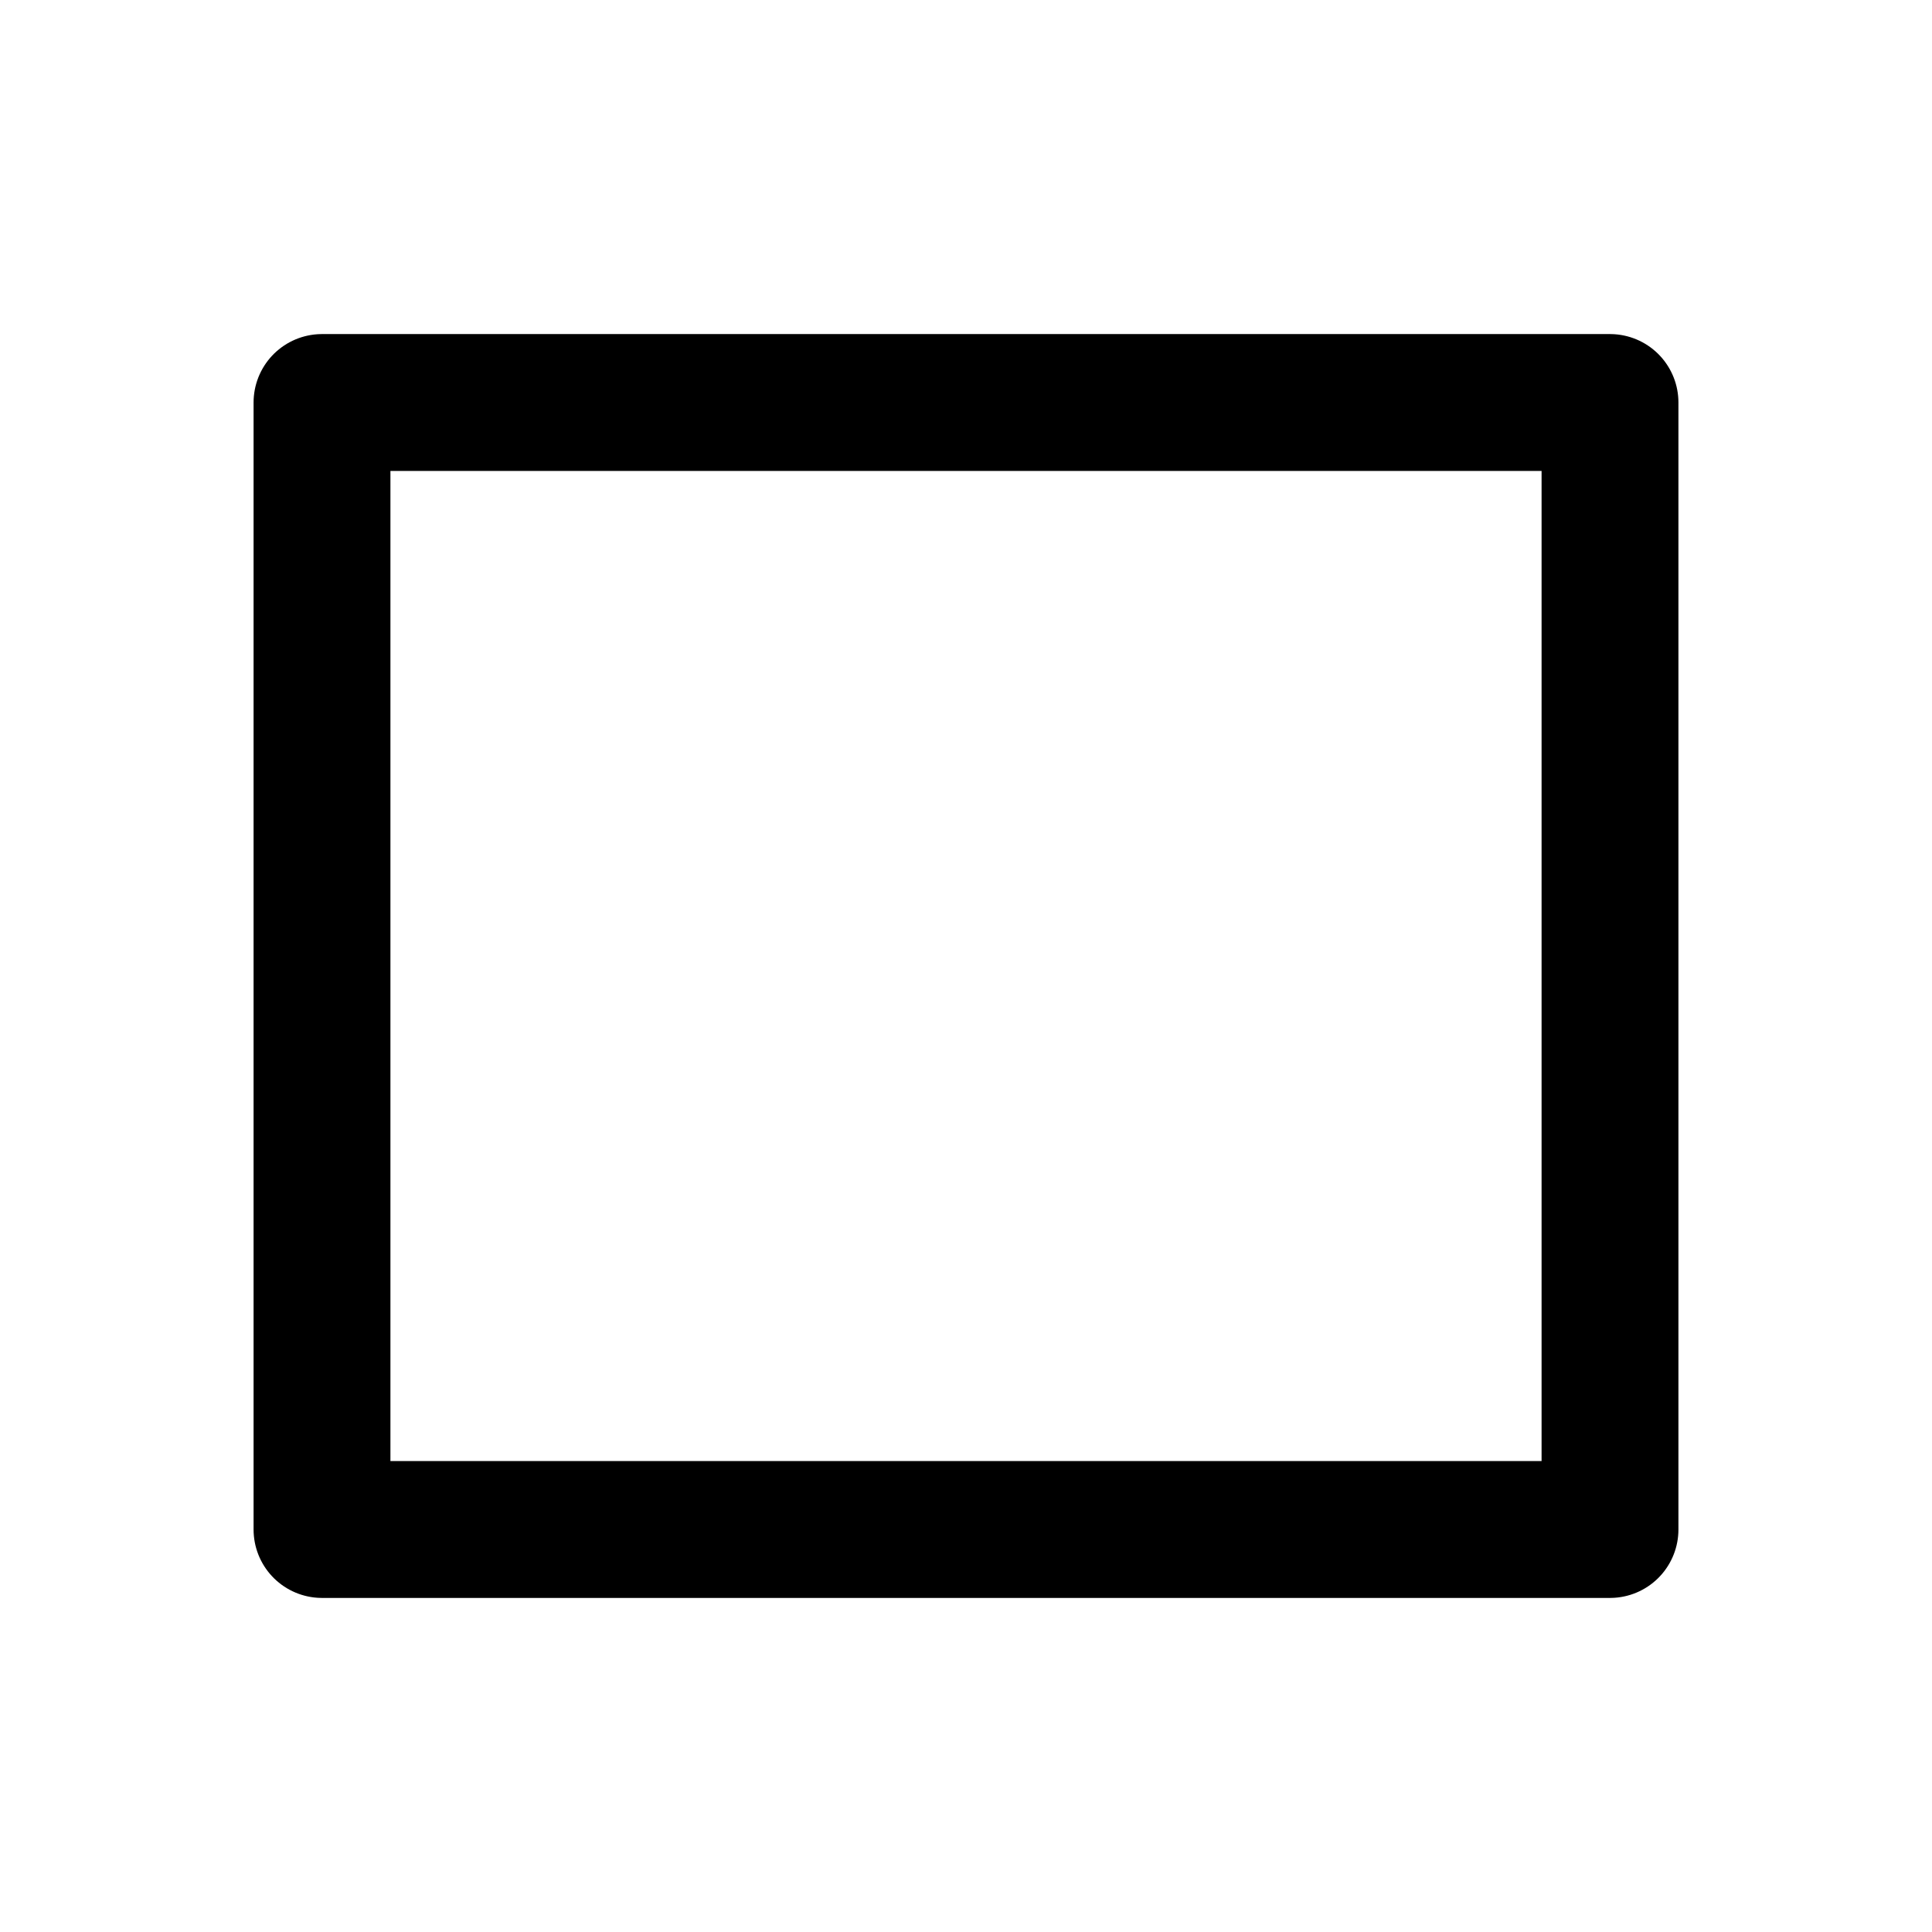
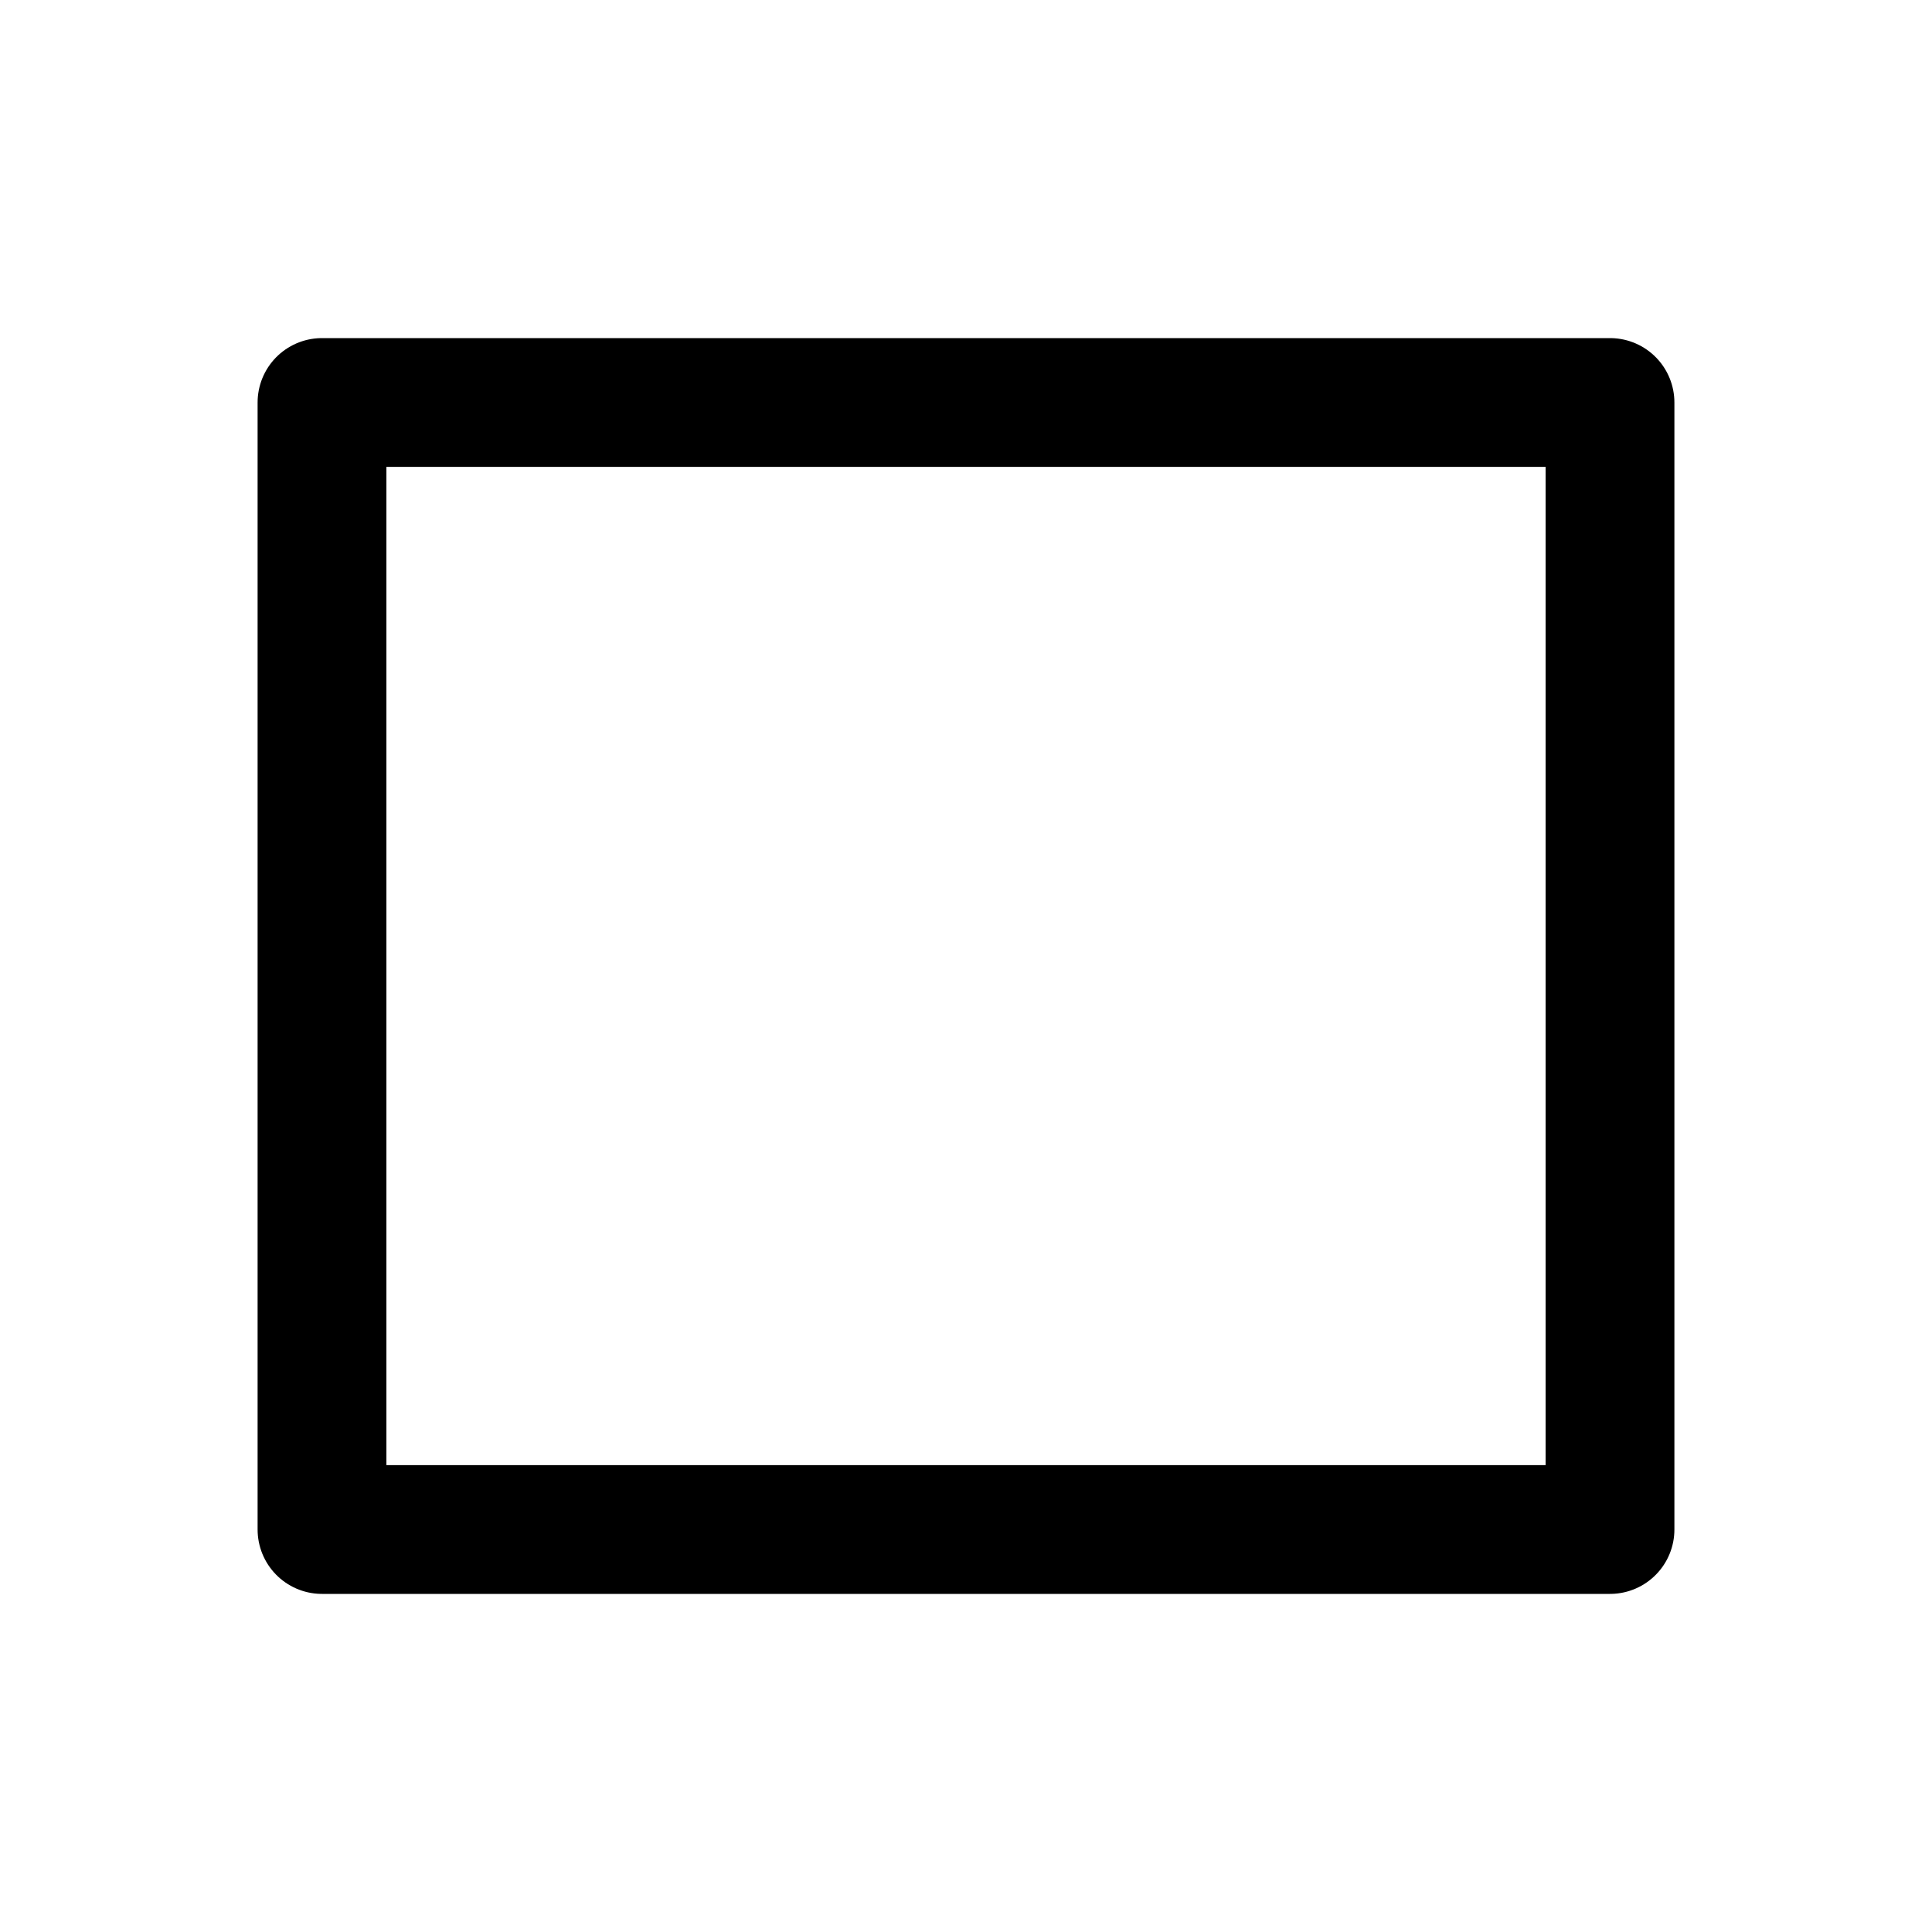
<svg xmlns="http://www.w3.org/2000/svg" width="24" height="24" viewBox="0 0 24 24">
-   <g fill="none" stroke="#000000" stroke-width="1.7" stroke-linejoin="round">
-     <rect x="4" y="5" width="16" height="14" />
-   </g>
+   <path d="M4 5h16v14H4Z" fill="none" stroke="#000000" stroke-width="1.6" stroke-linecap="round" stroke-linejoin="round" />
</svg>
